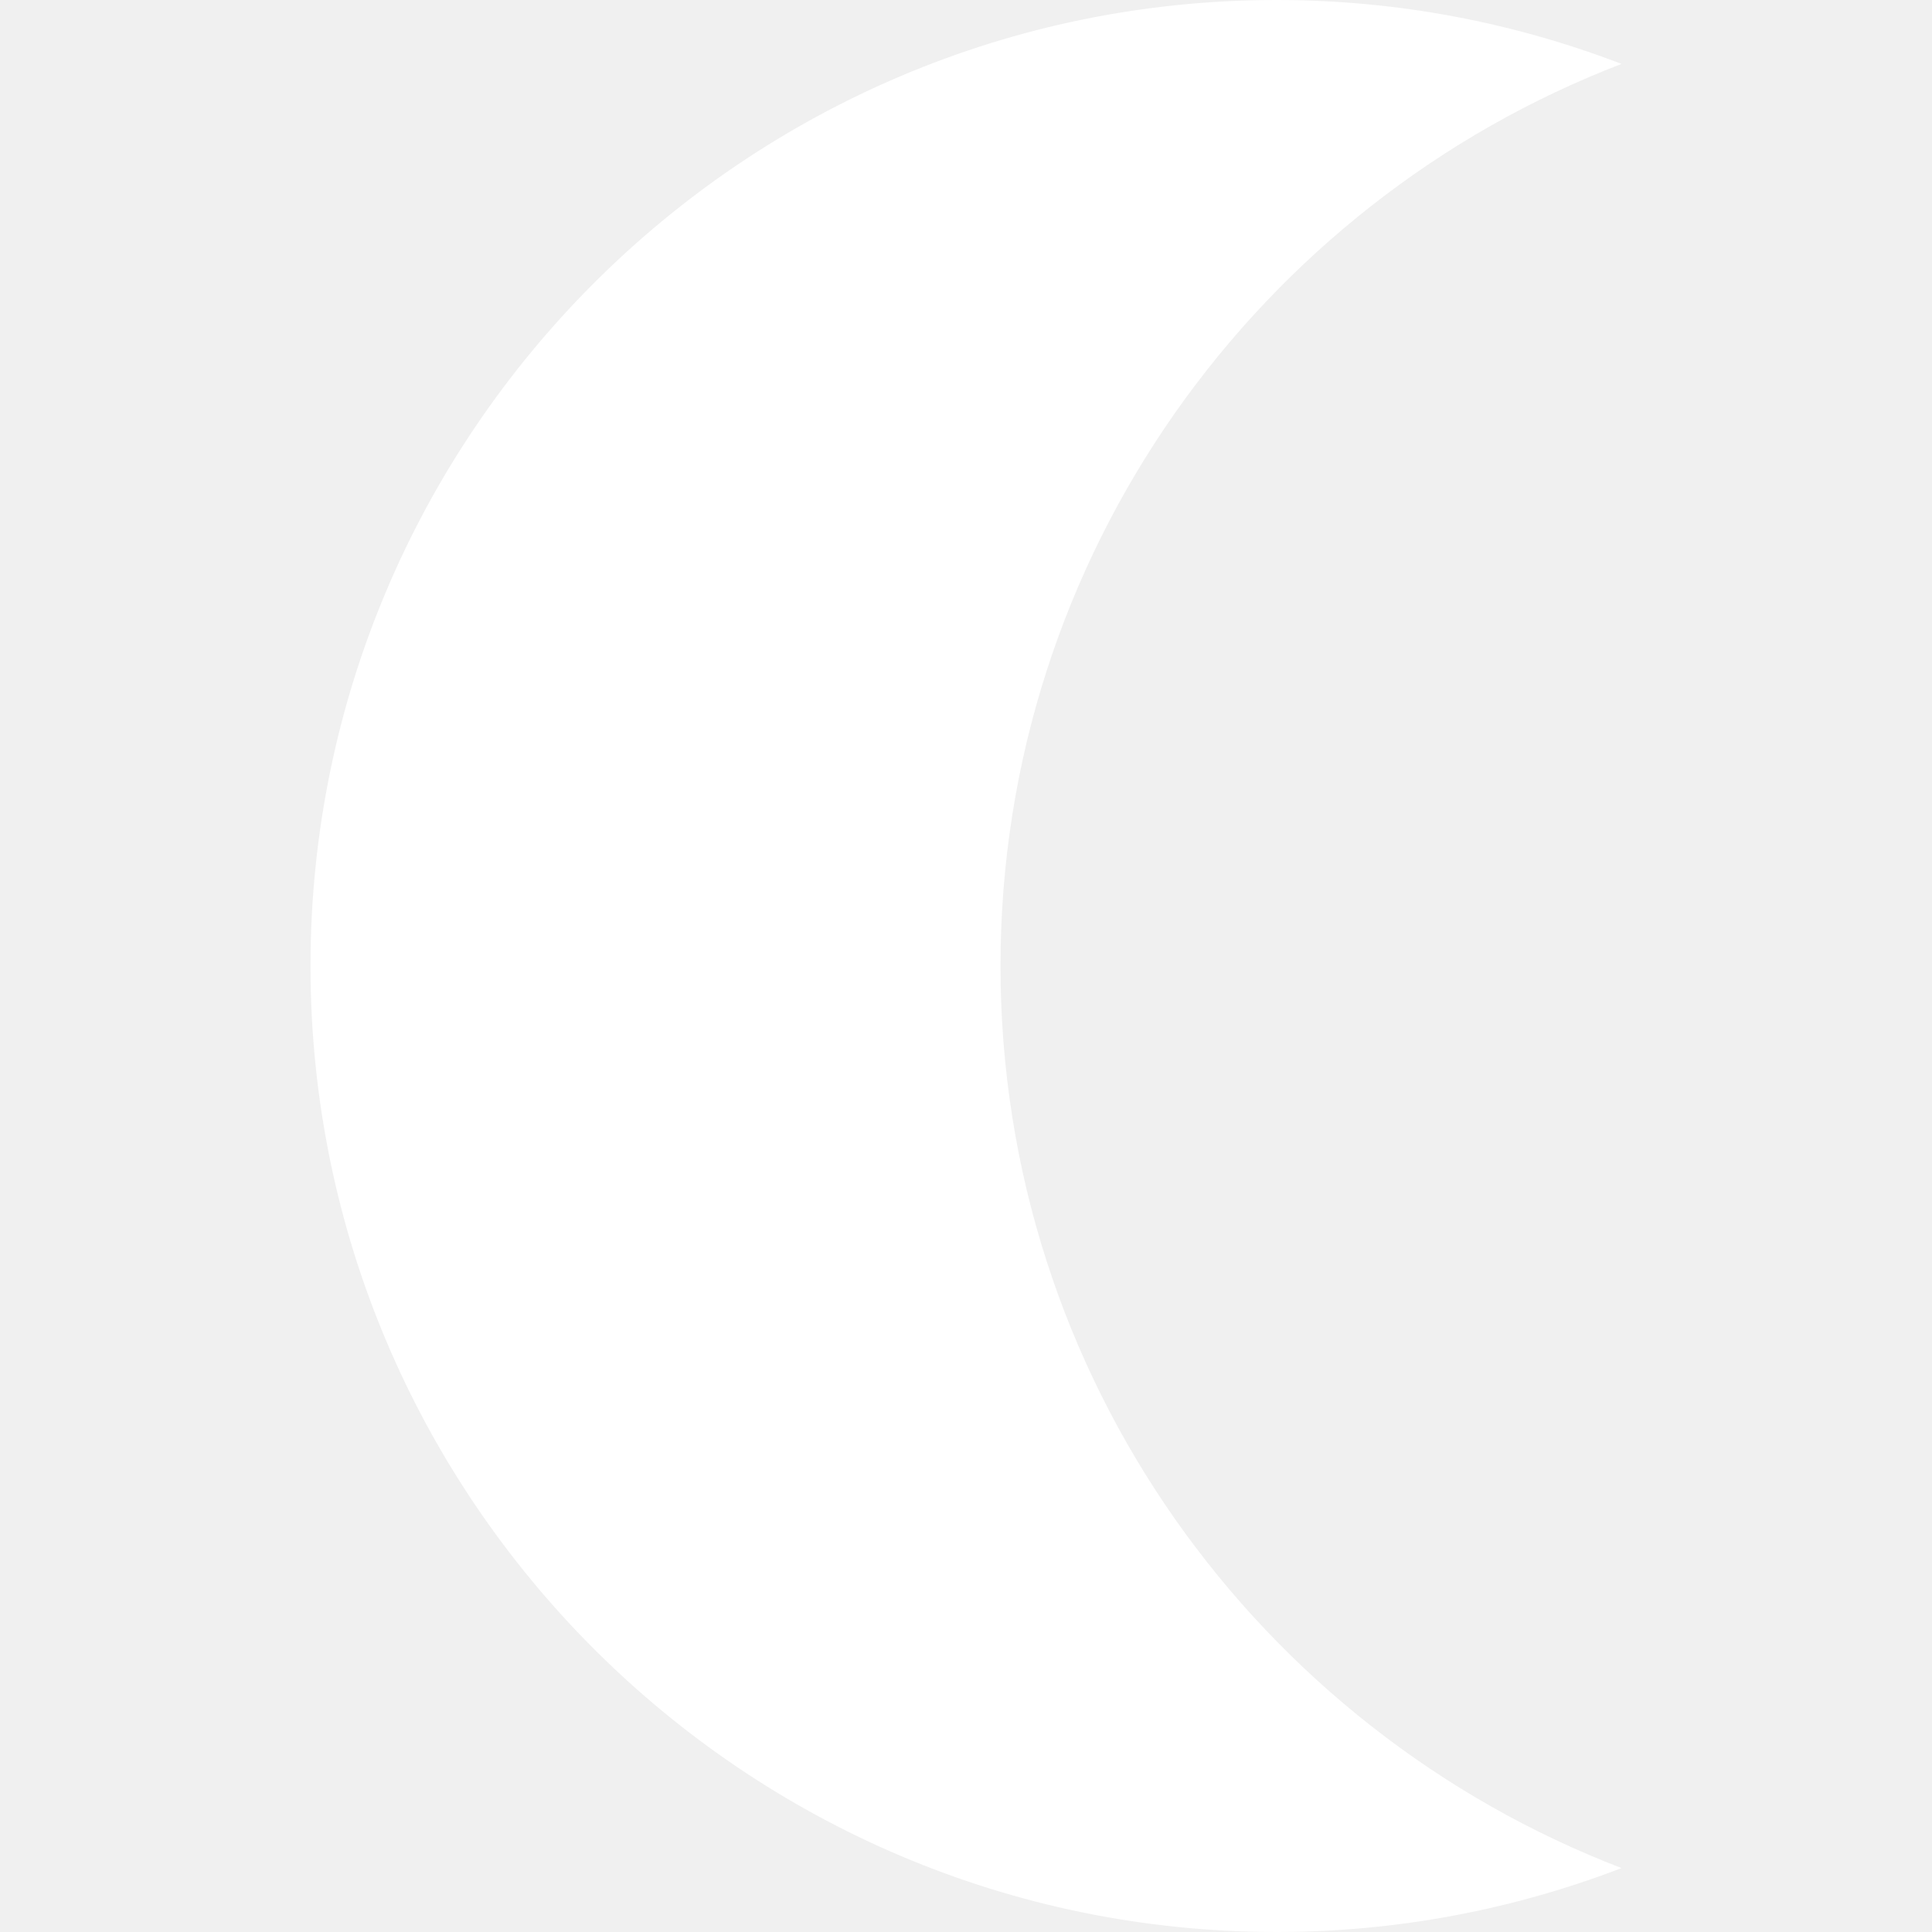
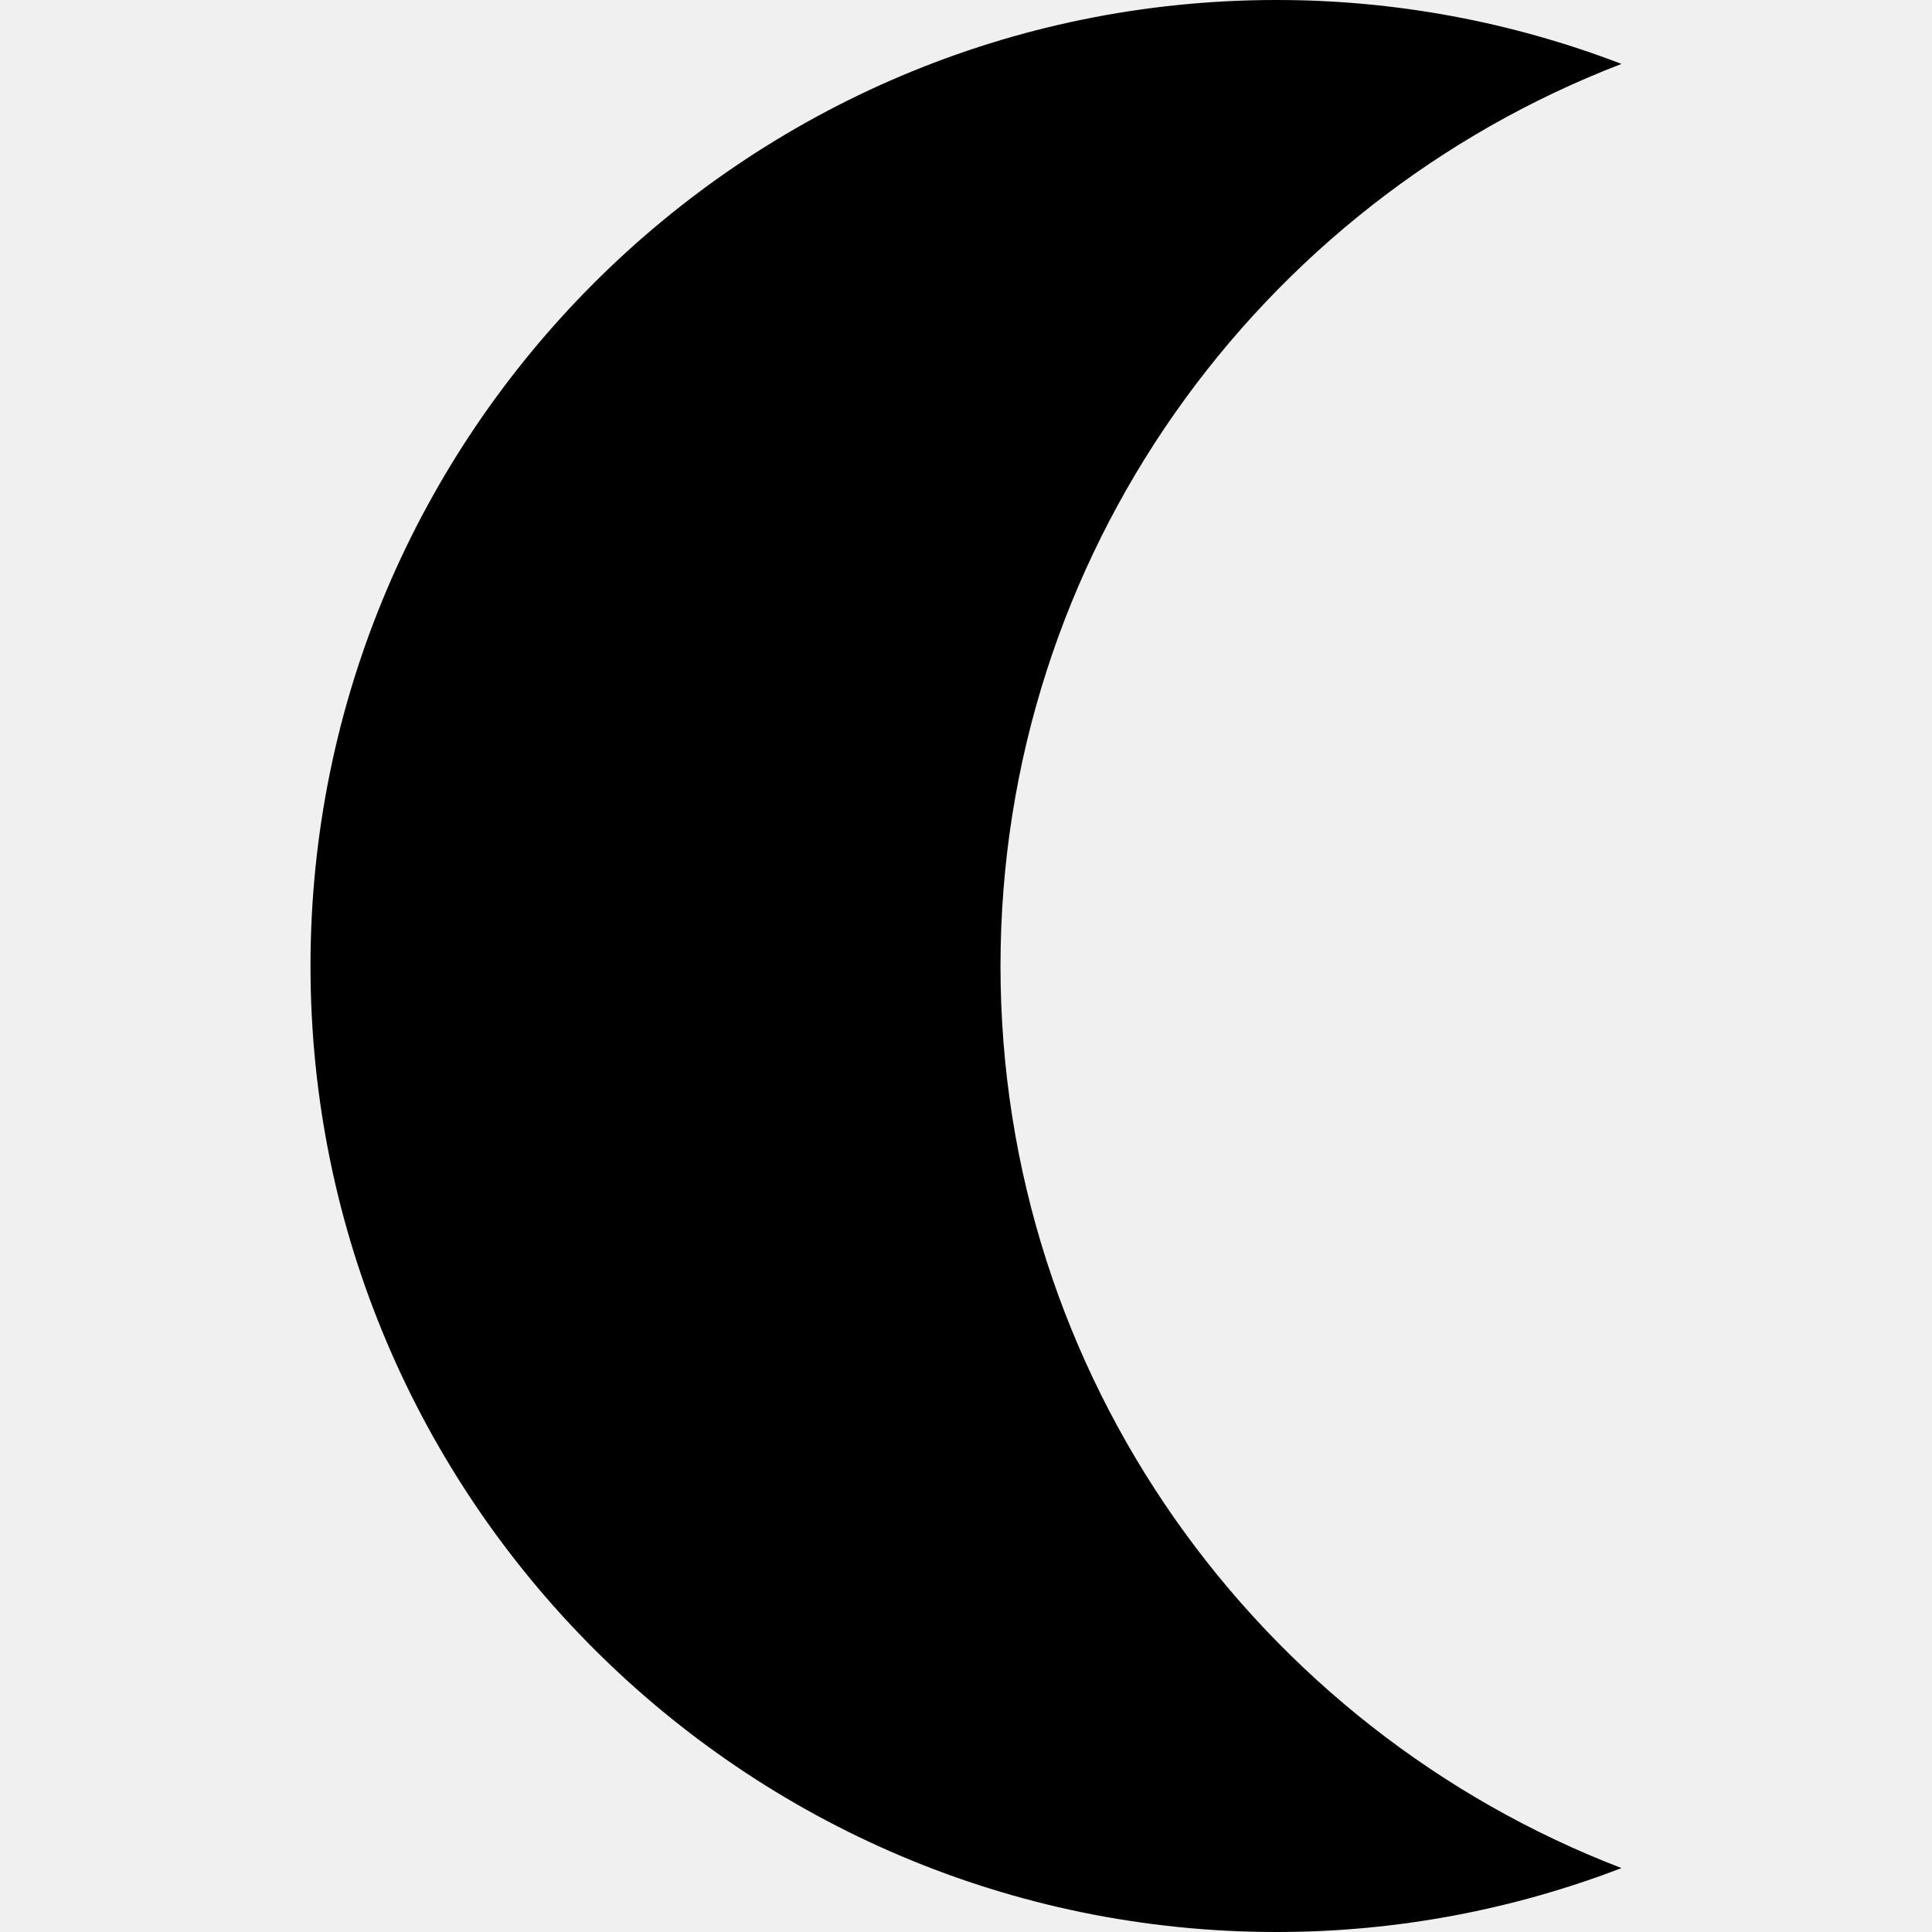
- <svg xmlns="http://www.w3.org/2000/svg" height="800px" width="800px" version="1.1" id="Capa_1" viewBox="0 0 56 56" xml:space="preserve">
-   <path style="fill:#fff;" d="M29,28c0-11.917,7.486-22.112,18-26.147C43.892,0.66,40.523,0,37,0C21.561,0,9,12.561,9,28  s12.561,28,28,28c3.523,0,6.892-0.66,10-1.853C36.486,50.112,29,39.917,29,28z" />
+ <svg xmlns="http://www.w3.org/2000/svg" xml:space="preserve" width="800" height="800" viewBox="0 0 56 56">
+   <path d="M29 28c0-11.917 7.486-22.112 18-26.147A27.841 27.841 0 0 0 37 0C21.561 0 9 12.561 9 28s12.561 28 28 28c3.523 0 6.892-.66 10-1.853C36.486 50.112 29 39.917 29 28z" style="fill:#000" />
</svg>
